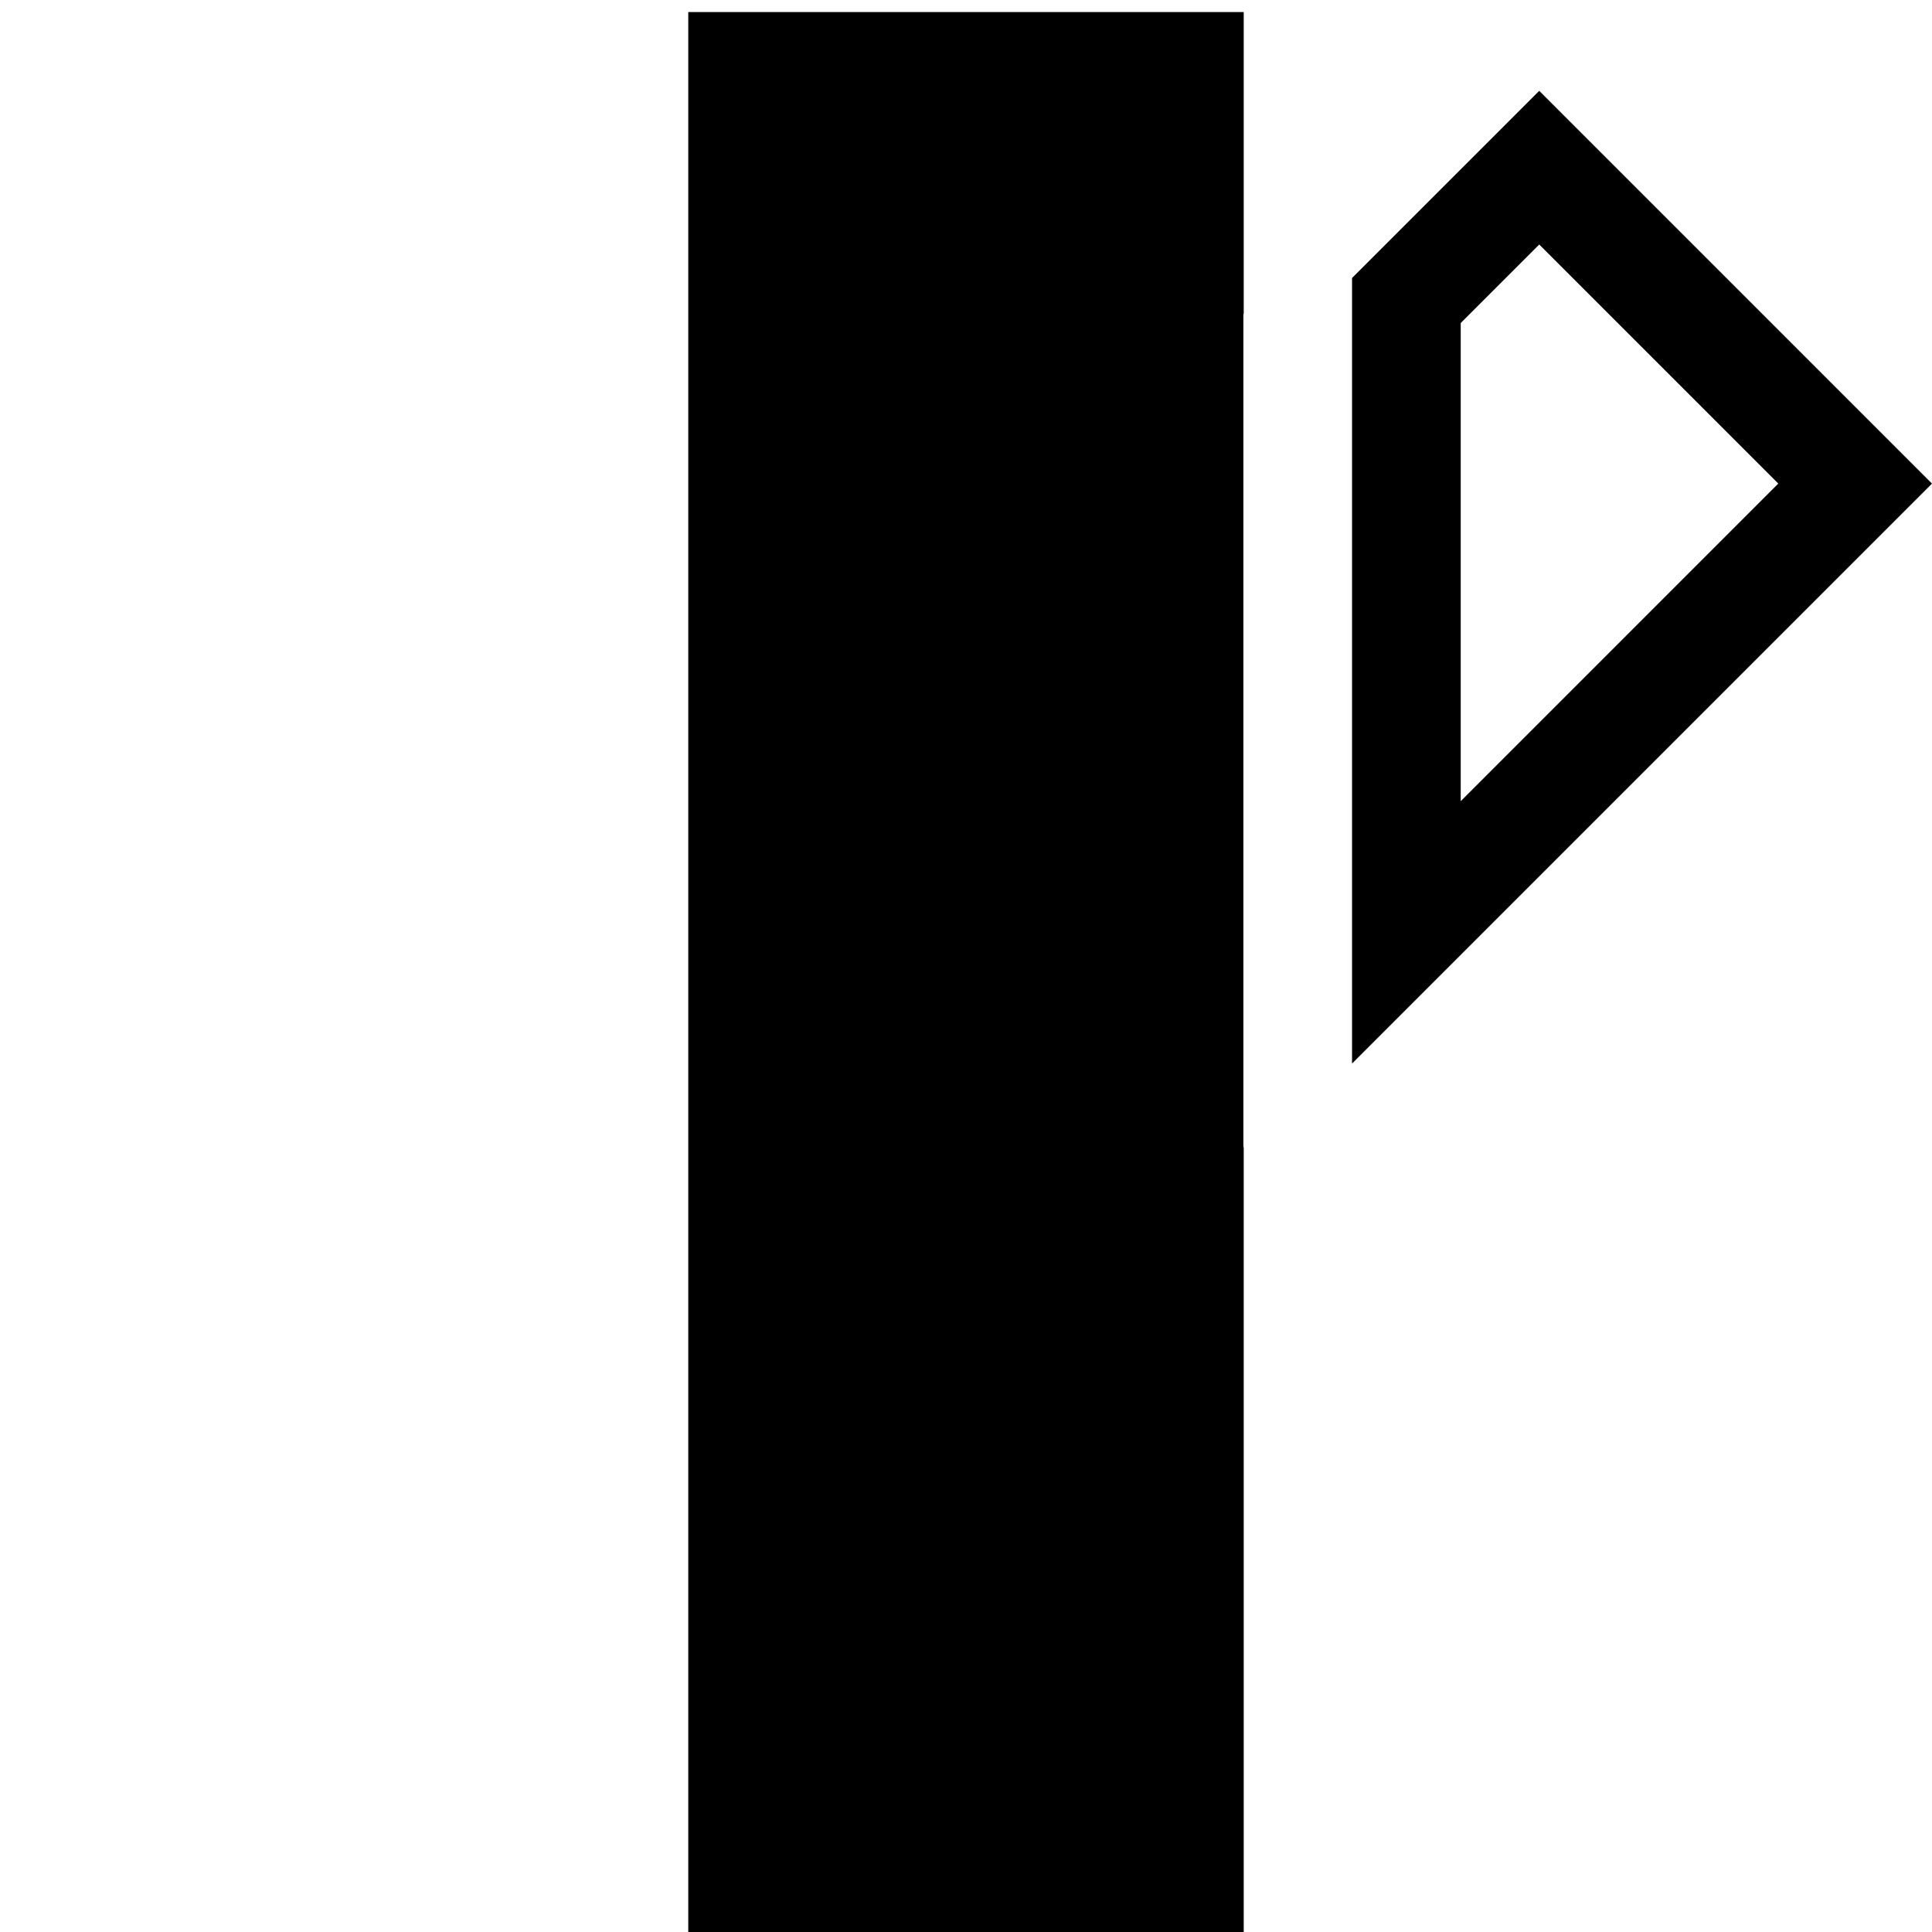
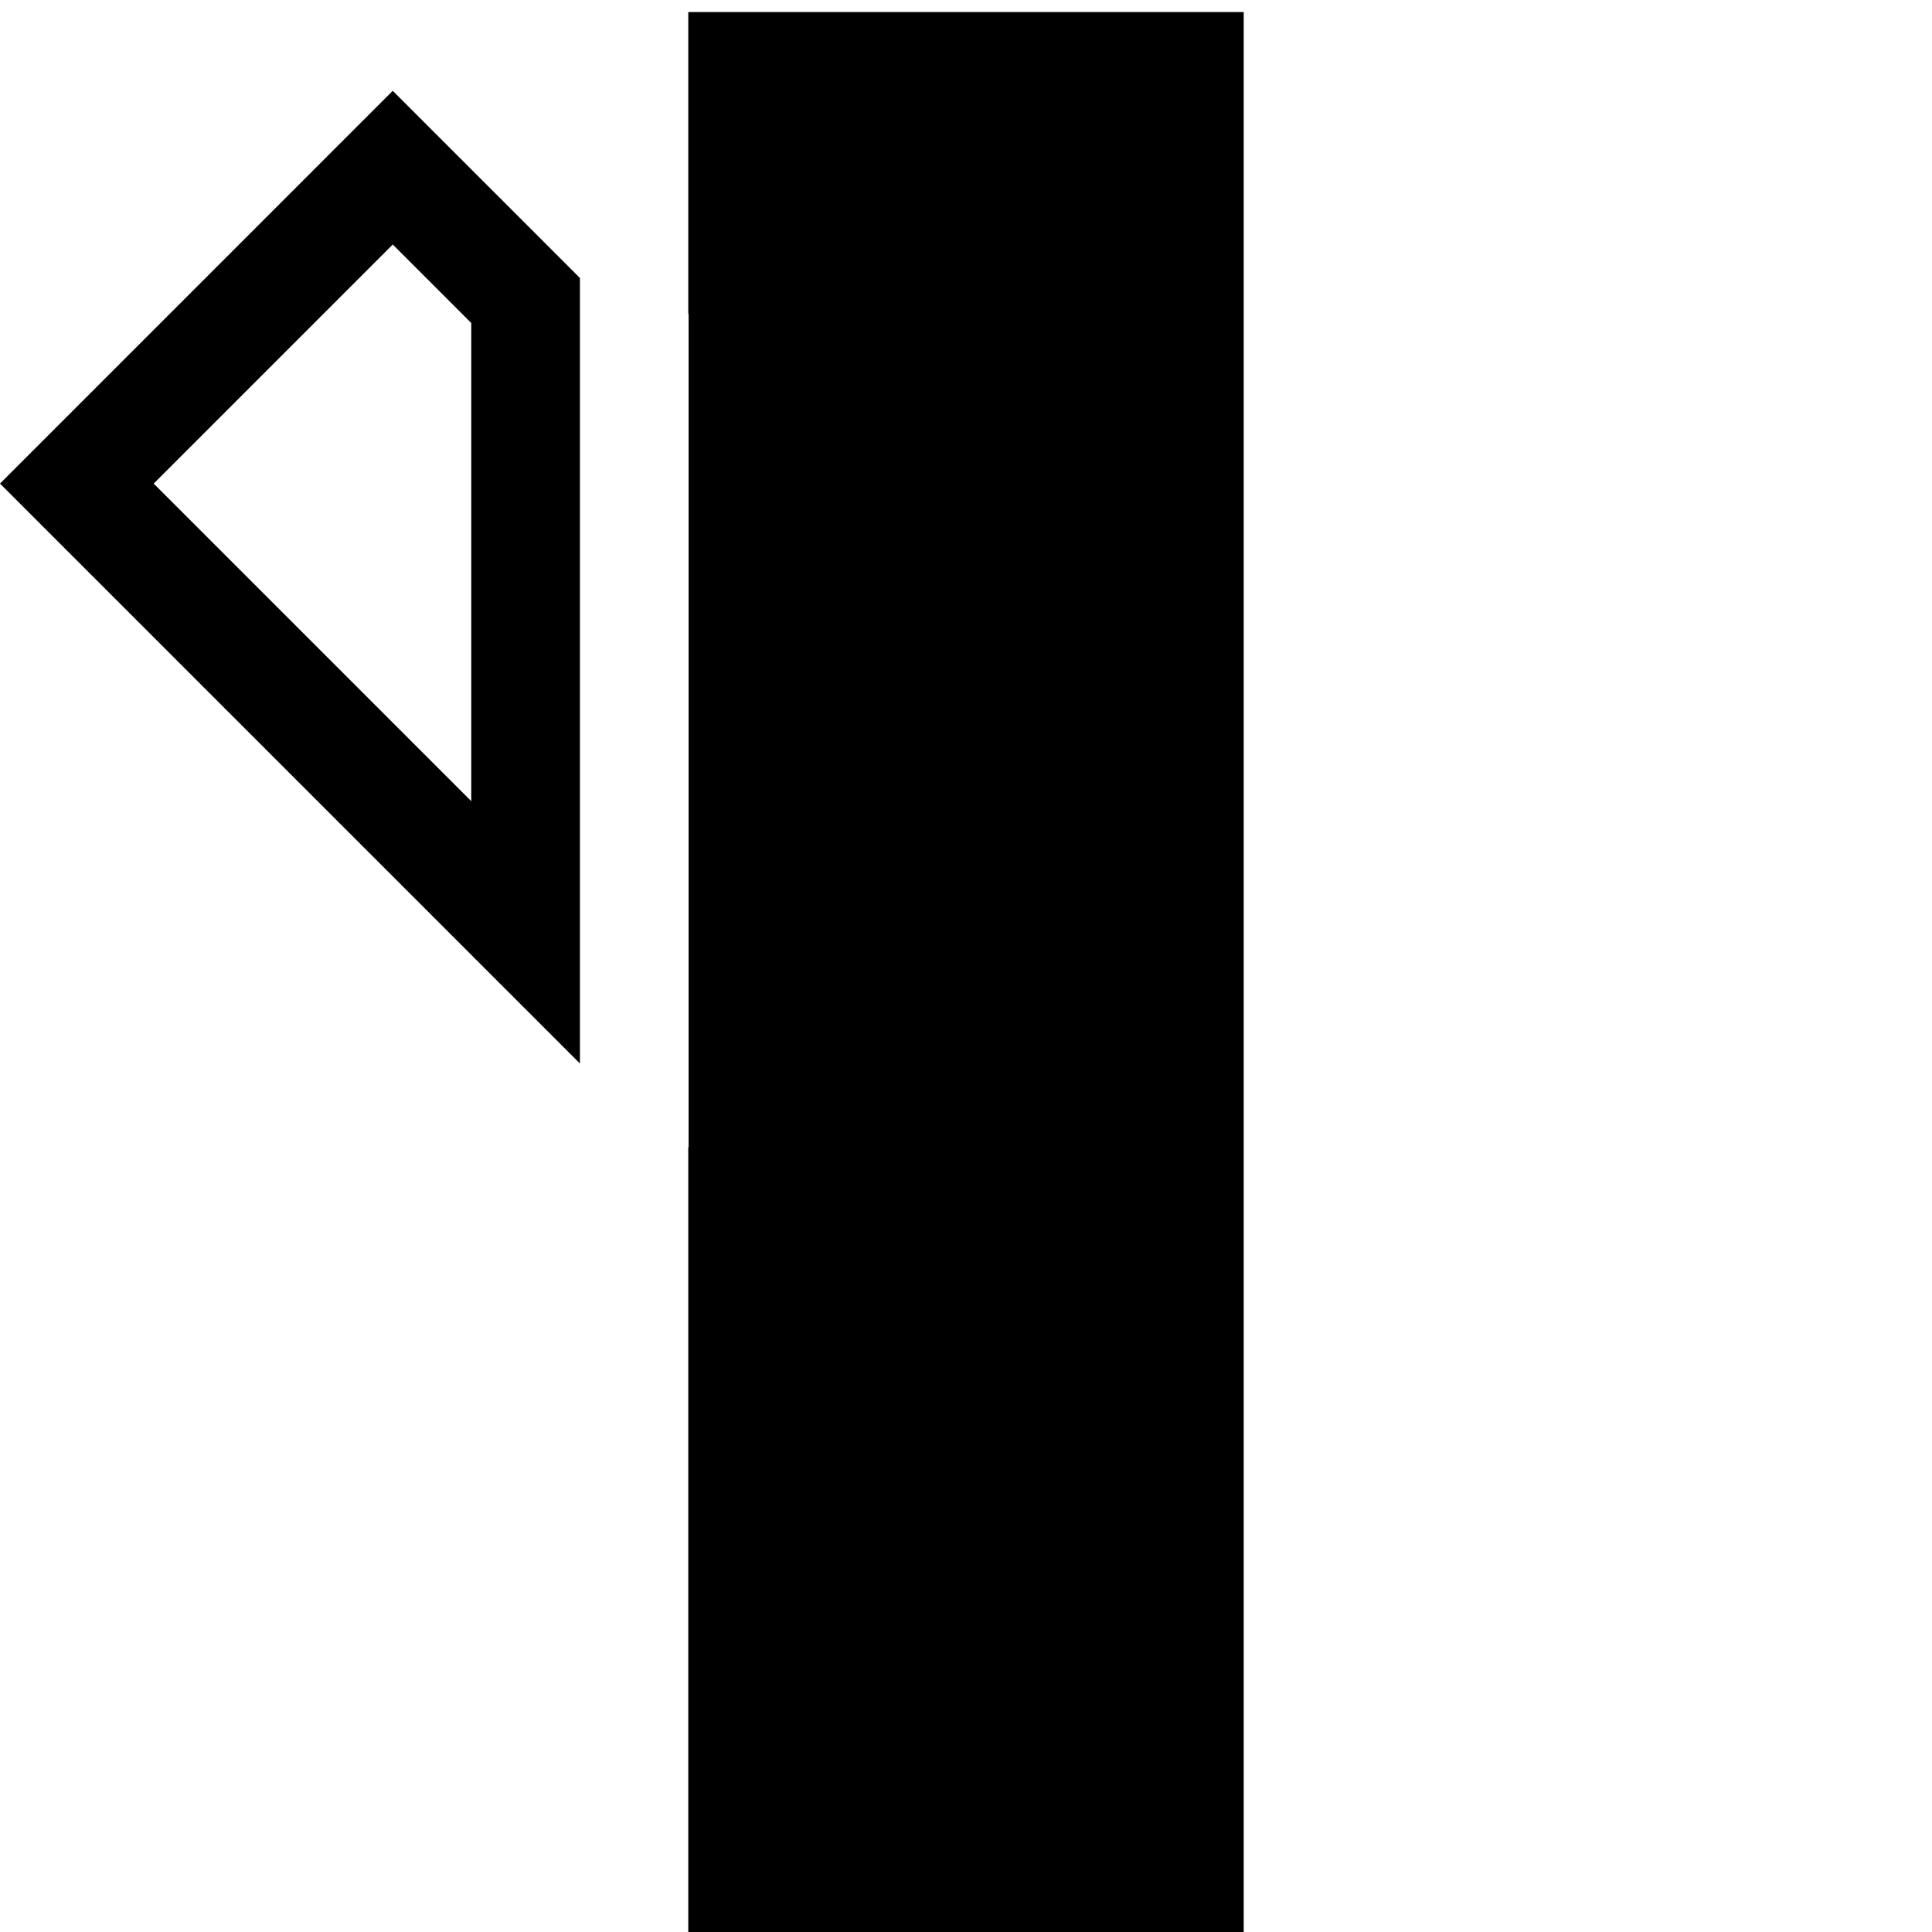
<svg xmlns="http://www.w3.org/2000/svg" width="211.667mm" height="211.667mm" viewBox="0 0 211.667 211.667" version="1.1" id="svg5620">
  <defs id="defs5614" />
  <g id="layer1" transform="translate(0,-85.33332)">
-     <path style="color:#000000;font-style:normal;font-variant:normal;font-weight:normal;font-stretch:normal;font-size:medium;line-height:normal;font-family:sans-serif;font-variant-ligatures:normal;font-variant-position:normal;font-variant-caps:normal;font-variant-numeric:normal;font-variant-alternates:normal;font-feature-settings:normal;text-indent:0;text-align:start;text-decoration:none;text-decoration-line:none;text-decoration-style:solid;text-decoration-color:#000000;letter-spacing:normal;word-spacing:normal;text-transform:none;writing-mode:lr-tb;direction:ltr;text-orientation:mixed;dominant-baseline:auto;baseline-shift:baseline;text-anchor:start;white-space:normal;shape-padding:0;clip-rule:nonzero;display:inline;overflow:visible;visibility:visible;opacity:1;isolation:auto;mix-blend-mode:normal;color-interpolation:sRGB;color-interpolation-filters:linearRGB;solid-color:#000000;solid-opacity:1;vector-effect:none;fill:#000000;fill-opacity:1;fill-rule:nonzero;stroke:none;stroke-width:11.906;stroke-linecap:butt;stroke-linejoin:miter;stroke-miterlimit:4;stroke-dasharray:none;stroke-dashoffset:0;stroke-opacity:1;color-rendering:auto;image-rendering:auto;shape-rendering:auto;text-rendering:auto;enable-background:accumulate" d="M 75.406,86.656 V 92.609 297 h 60.854 v -85.99 h -0.037 v -91.281 h 0.037 V 86.656 Z m 93.23,8.627 -4.209,4.211 -16.299,16.297 v 86.061 l 63.537,-63.537 z m 0,16.838 26.191,26.193 -34.793,34.795 v -52.387 z" id="rect5137-3-4" />
+     <path style="color:#000000;font-style:normal;font-variant:normal;font-weight:normal;font-stretch:normal;font-size:medium;line-height:normal;font-family:sans-serif;font-variant-ligatures:normal;font-variant-position:normal;font-variant-caps:normal;font-variant-numeric:normal;font-variant-alternates:normal;font-feature-settings:normal;text-indent:0;text-align:start;text-decoration:none;text-decoration-line:none;text-decoration-style:solid;text-decoration-color:#000000;letter-spacing:normal;word-spacing:normal;text-transform:none;writing-mode:lr-tb;direction:ltr;text-orientation:mixed;dominant-baseline:auto;baseline-shift:baseline;text-anchor:start;white-space:normal;shape-padding:0;clip-rule:nonzero;display:inline;overflow:visible;visibility:visible;opacity:1;isolation:auto;mix-blend-mode:normal;color-interpolation:sRGB;color-interpolation-filters:linearRGB;solid-color:#000000;solid-opacity:1;vector-effect:none;fill:#000000;fill-opacity:1;fill-rule:nonzero;stroke:none;stroke-width:11.906;stroke-linecap:butt;stroke-linejoin:miter;stroke-miterlimit:4;stroke-dasharray:none;stroke-dashoffset:0;stroke-opacity:1;color-rendering:auto;image-rendering:auto;shape-rendering:auto;text-rendering:auto;enable-background:accumulate" d="M 136.26,86.656 V 92.609 297 H 75.406 v -85.99 h 0.037 V 119.728 h -0.037 V 86.656 Z M 43.029,95.283 47.238,99.494 63.537,115.791 v 86.061 L 0,138.314 Z m 0,16.838 -26.191,26.193 34.793,34.795 v -52.387 z" id="rect5137-3-4" />
  </g>
</svg>
